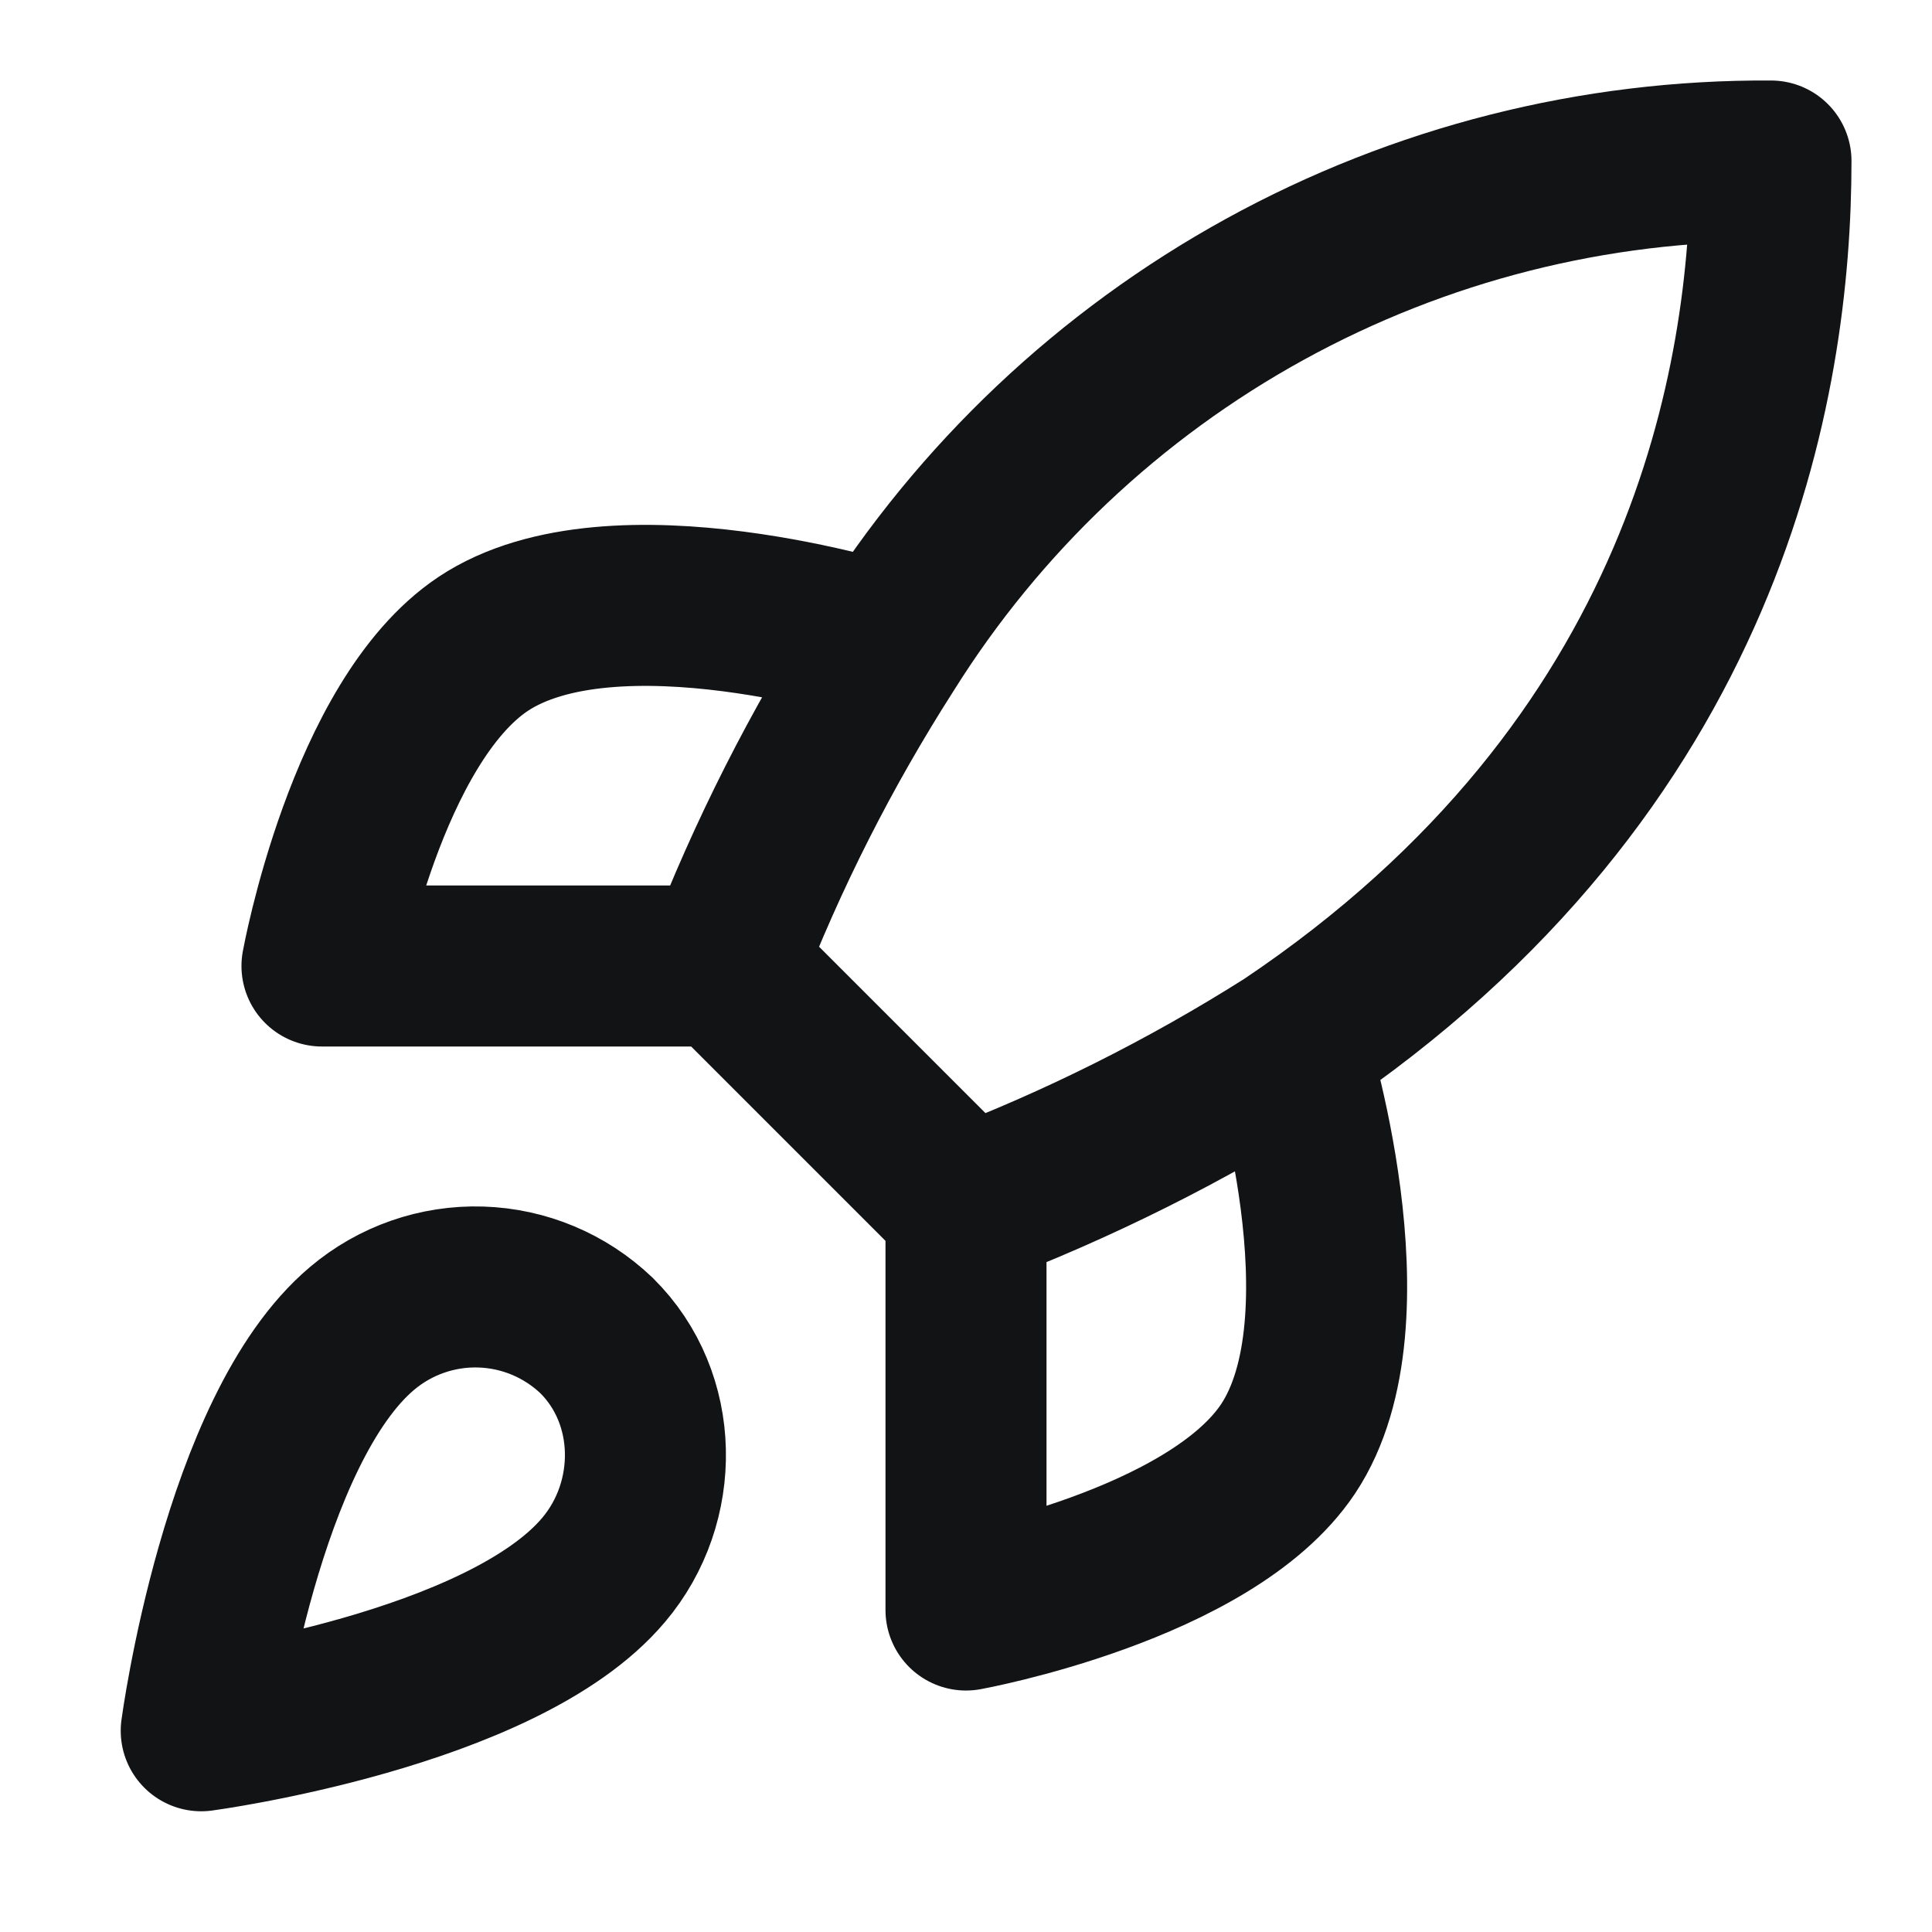
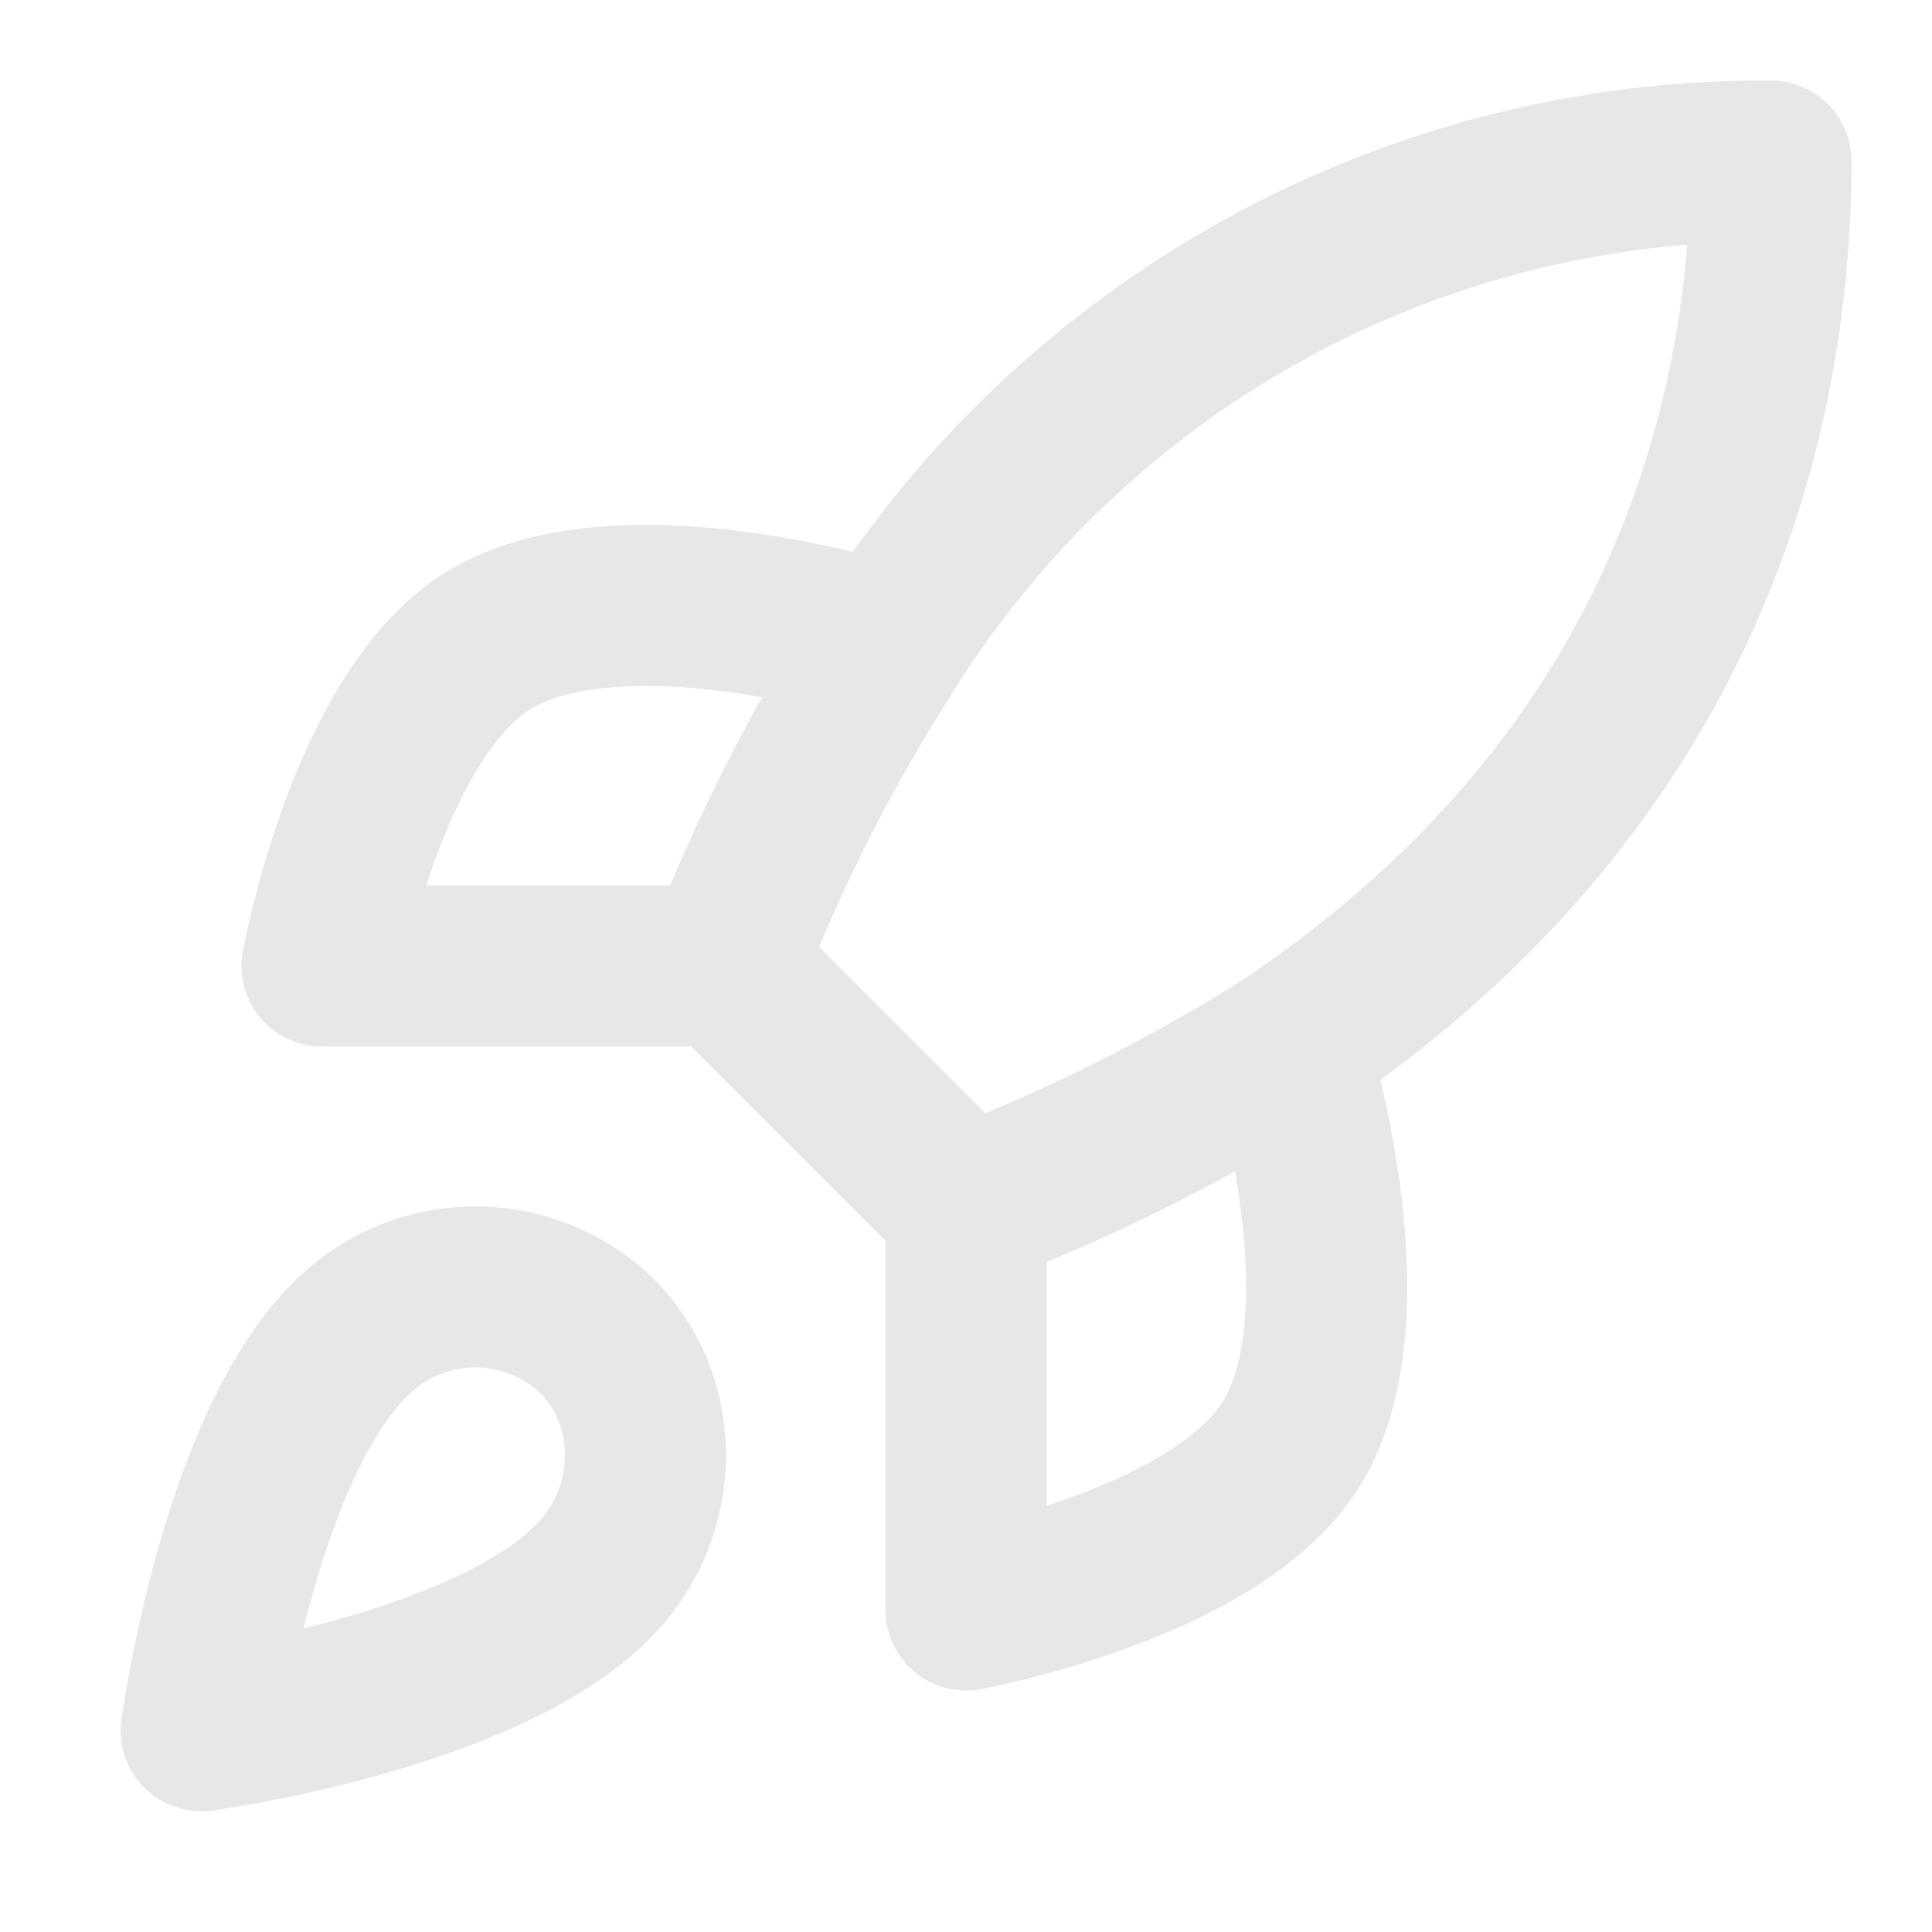
<svg xmlns="http://www.w3.org/2000/svg" width="32" height="32" viewBox="0 0 32 32" fill="none">
-   <path d="M16 20L12 16M16 20C17.862 19.292 19.649 18.398 21.333 17.333M16 20V26.667C16 26.667 20.04 25.933 21.333 24C22.773 21.84 21.333 17.333 21.333 17.333M12 16C12.709 14.159 13.603 12.395 14.666 10.733C16.22 8.249 18.383 6.204 20.95 4.792C23.517 3.38 26.403 2.648 29.333 2.667C29.333 6.293 28.293 12.667 21.333 17.333M12 16H5.333C5.333 16 6.066 11.96 8 10.667C10.16 9.227 14.666 10.667 14.666 10.667M6 22C4 23.68 3.333 28.667 3.333 28.667C3.333 28.667 8.32 28 10 26C10.946 24.88 10.933 23.16 9.88 22.12C9.361 21.625 8.679 21.339 7.963 21.317C7.247 21.295 6.548 21.538 6 22Z" stroke="#121315" stroke-width="2.667" stroke-linecap="round" stroke-linejoin="round" />
+   <path d="M16 20L12 16M16 20C17.862 19.292 19.649 18.398 21.333 17.333M16 20V26.667C16 26.667 20.04 25.933 21.333 24C22.773 21.84 21.333 17.333 21.333 17.333M12 16C12.709 14.159 13.603 12.395 14.666 10.733C16.22 8.249 18.383 6.204 20.95 4.792C23.517 3.38 26.403 2.648 29.333 2.667C29.333 6.293 28.293 12.667 21.333 17.333M12 16H5.333C5.333 16 6.066 11.96 8 10.667C10.16 9.227 14.666 10.667 14.666 10.667M6 22C4 23.68 3.333 28.667 3.333 28.667C3.333 28.667 8.32 28 10 26C10.946 24.88 10.933 23.16 9.88 22.12C9.361 21.625 8.679 21.339 7.963 21.317C7.247 21.295 6.548 21.538 6 22Z" stroke="#E7E7E7" stroke-width="2.667" stroke-linecap="round" stroke-linejoin="round" />
</svg>
